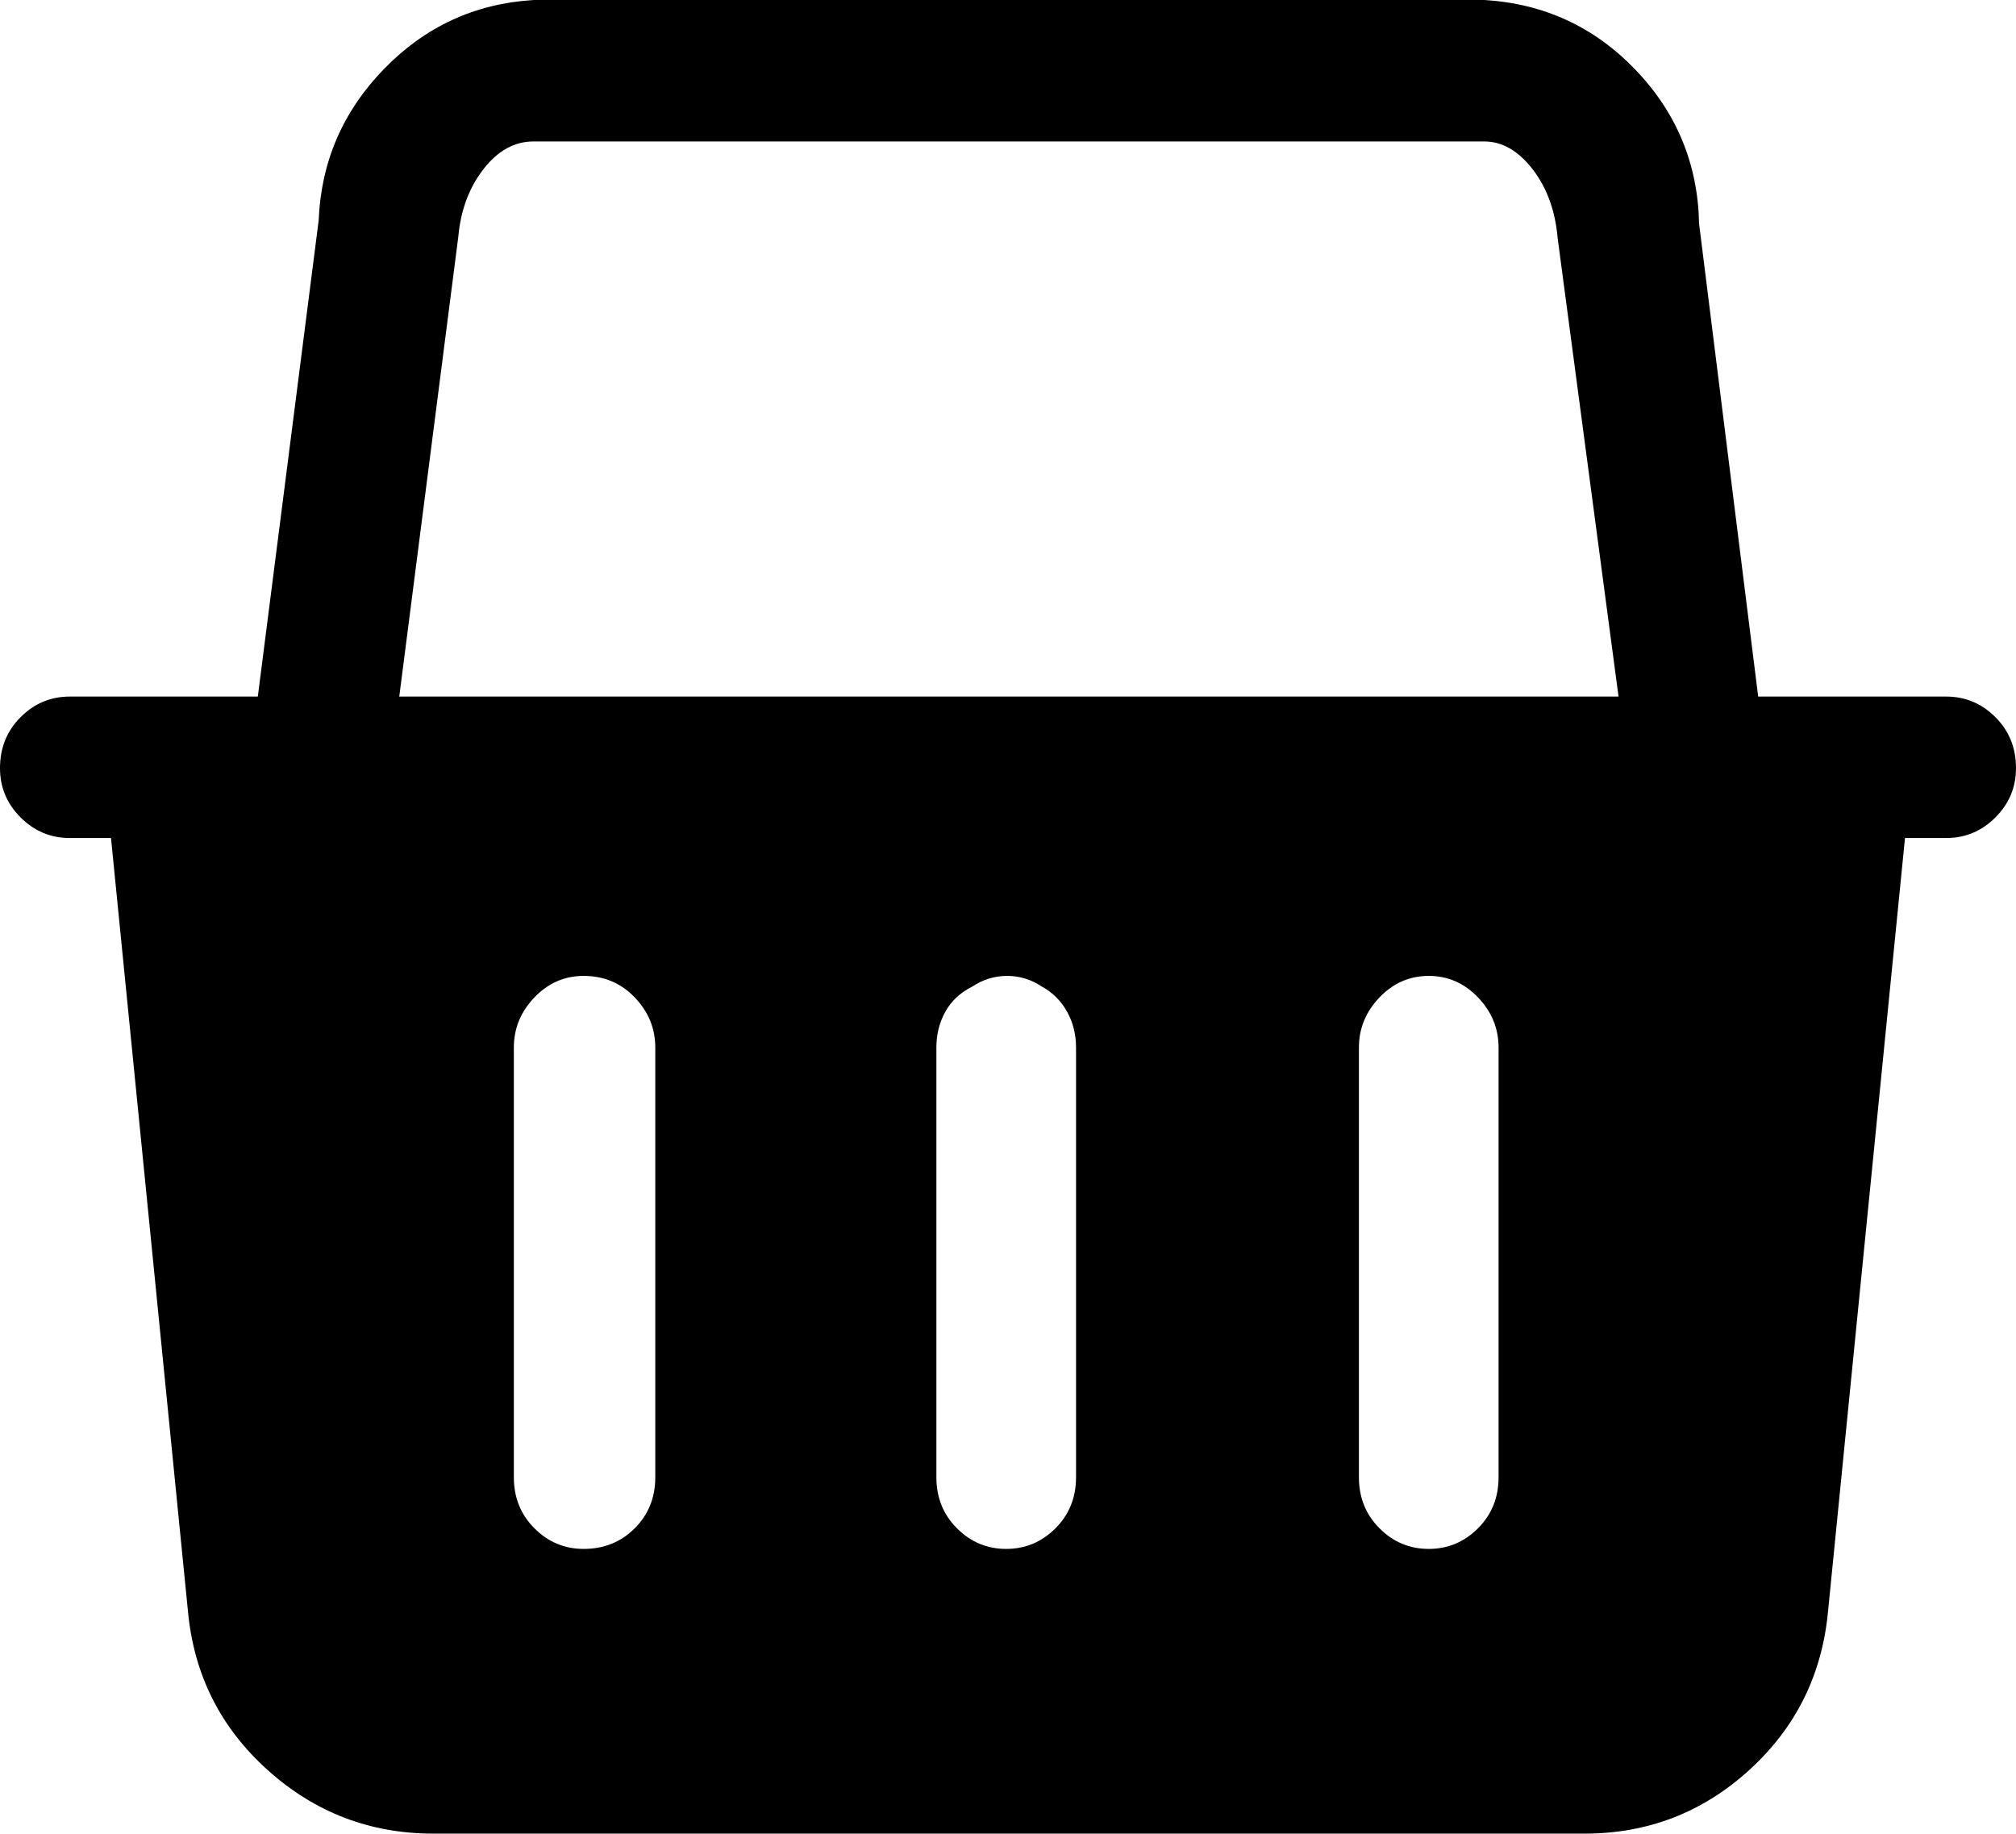
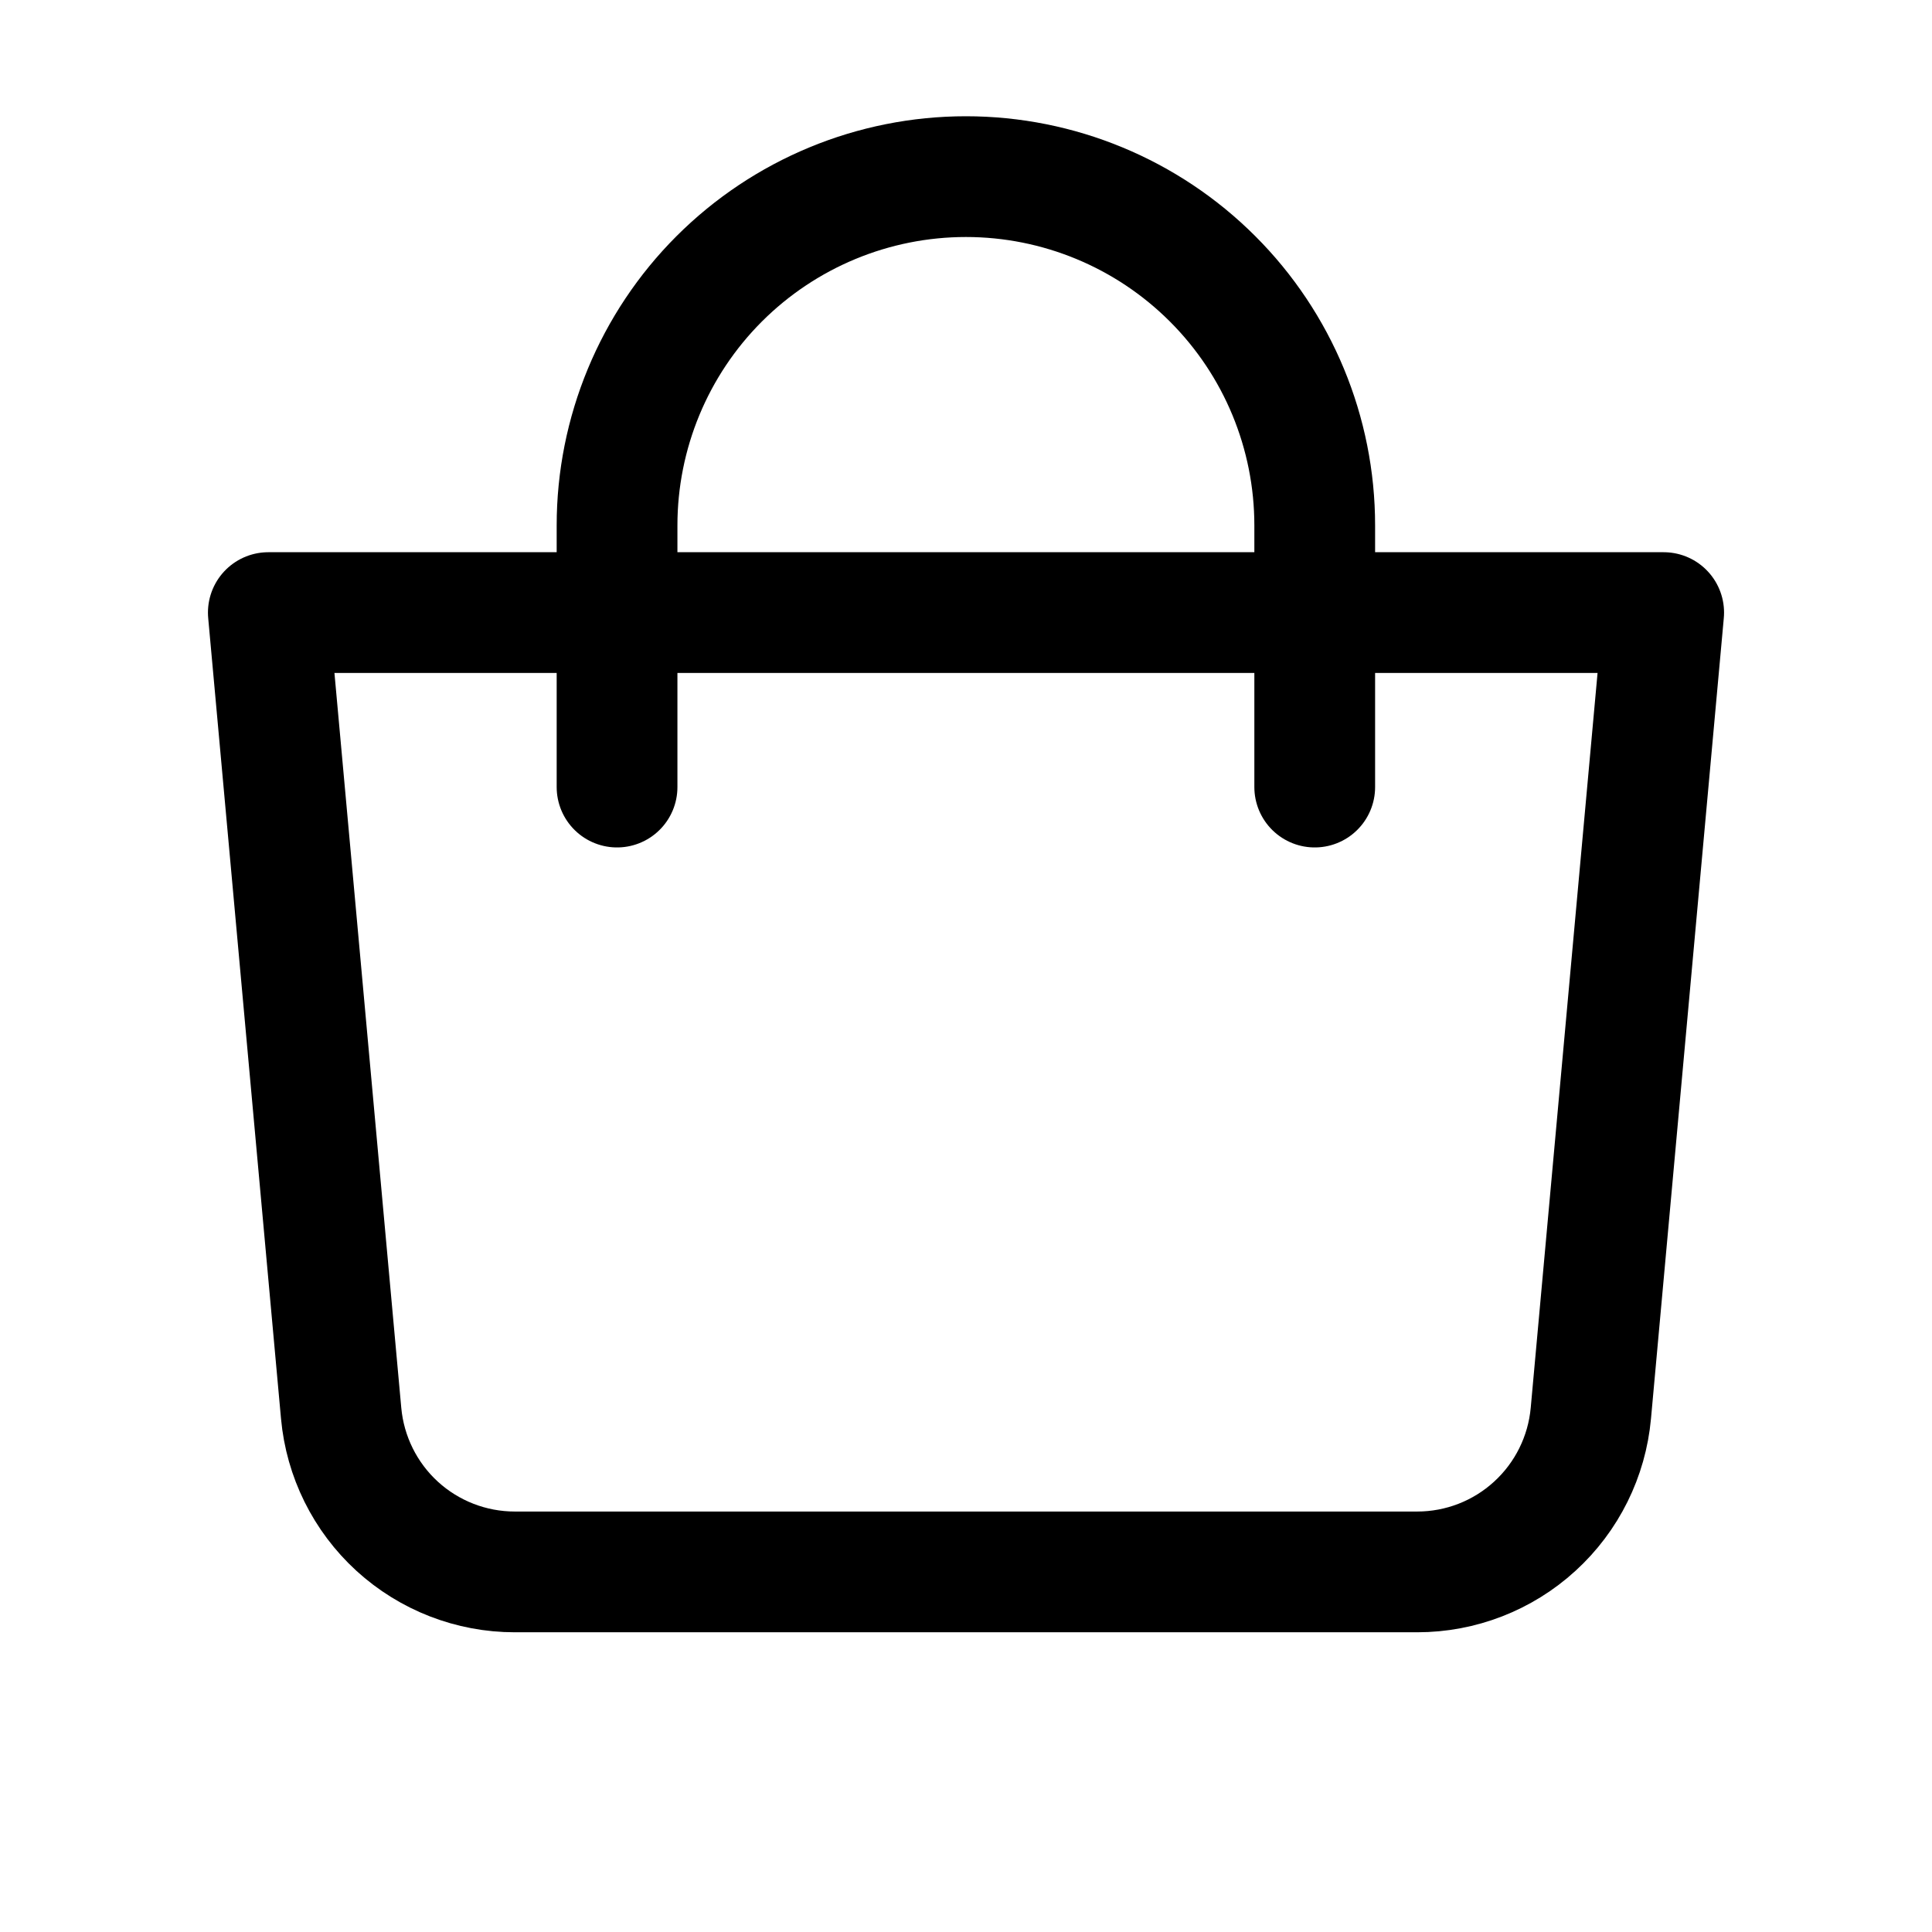
- <svg xmlns="http://www.w3.org/2000/svg" class="icon icon-cart" viewBox="0 0 1126 1024">
-   <path d="M1087,389h-105l-33-264c-.67-33.33-12.5-62-35.5-86S862.33,2,829,0H298c-32.67,2-60.5,14.83-83.5,38.5-23,23.67-35.17,51.83-36.5,84.5l-34,266H39c-10.67,0-19.83,3.83-27.5,11.5-7.67,7.67-11.5,17.17-11.5,28.5,0,10.67,3.83,19.83,11.5,27.5,7.67,7.67,16.83,11.5,27.5,11.5h23l43,432c3.33,35.33,18.17,64.83,44.5,88.5,26.33,23.67,57.17,35.5,92.5,35.5h643c35.33,0,66-11.83,92-35.5s40.67-53.17,44-88.5l43-432h23c10.67,0,19.83-3.83,27.5-11.5s11.5-16.83,11.5-27.5c0-11.33-3.83-20.83-11.5-28.5s-16.83-11.5-27.5-11.5ZM256,132c1.33-14.67,6-27.17,14-37.5s17.33-15.5,28-15.5h531c10,0,19,5.17,27,15.5s12.67,23.17,14,38.5l34,256H223l33-257ZM366,825c0,11.33-3.83,20.83-11.5,28.5s-17.17,11.5-28.5,11.5c-10.67,0-19.83-3.83-27.5-11.5s-11.5-17.17-11.5-28.5v-240c0-10.67,3.83-20,11.5-28s16.83-12,27.5-12c11.33,0,20.83,4,28.5,12s11.5,17.33,11.5,28v240ZM601,825c0,11.33-3.83,20.83-11.5,28.5s-16.83,11.5-27.5,11.5-19.83-3.83-27.5-11.5-11.5-17.17-11.5-28.5v-240c0-7.33,1.67-14,5-20s8.33-10.67,15-14c6-4,12.5-6,19.5-6s13.5,2,19.5,6c6,3.33,10.67,8,14,14s5,12.67,5,20v240ZM837,825c0,11.33-3.83,20.83-11.5,28.5s-16.83,11.5-27.5,11.5-19.83-3.83-27.5-11.5-11.5-17.17-11.5-28.5v-240c0-10.67,3.83-20,11.5-28s16.83-12,27.5-12,19.83,4,27.5,12,11.5,17.33,11.5,28v240Z" />
+ <svg xmlns="http://www.w3.org/2000/svg" width="26" height="26" viewBox="0 0 26 26" fill="none" class="icon icon-cart">
+   <path fill="none" d="M22.389 8.244H3.611L4.591 19.019C4.644 19.602 4.913 20.145 5.345 20.54C5.778 20.935 6.342 21.154 6.928 21.154H19.072C19.658 21.154 20.222 20.935 20.654 20.54C21.087 20.145 21.356 19.602 21.409 19.019L22.389 8.244Z" stroke="currentColor" stroke-width="1.625" stroke-linejoin="round" />
+   <path fill="none" d="M17.693 10.592V7.071C17.693 5.826 17.199 4.632 16.318 3.752C15.438 2.872 14.244 2.377 12.999 2.377C11.754 2.377 10.56 2.872 9.679 3.752C8.799 4.632 8.304 5.826 8.304 7.071V10.592" stroke="currentColor" stroke-width="1.625" stroke-linecap="round" />
</svg>
